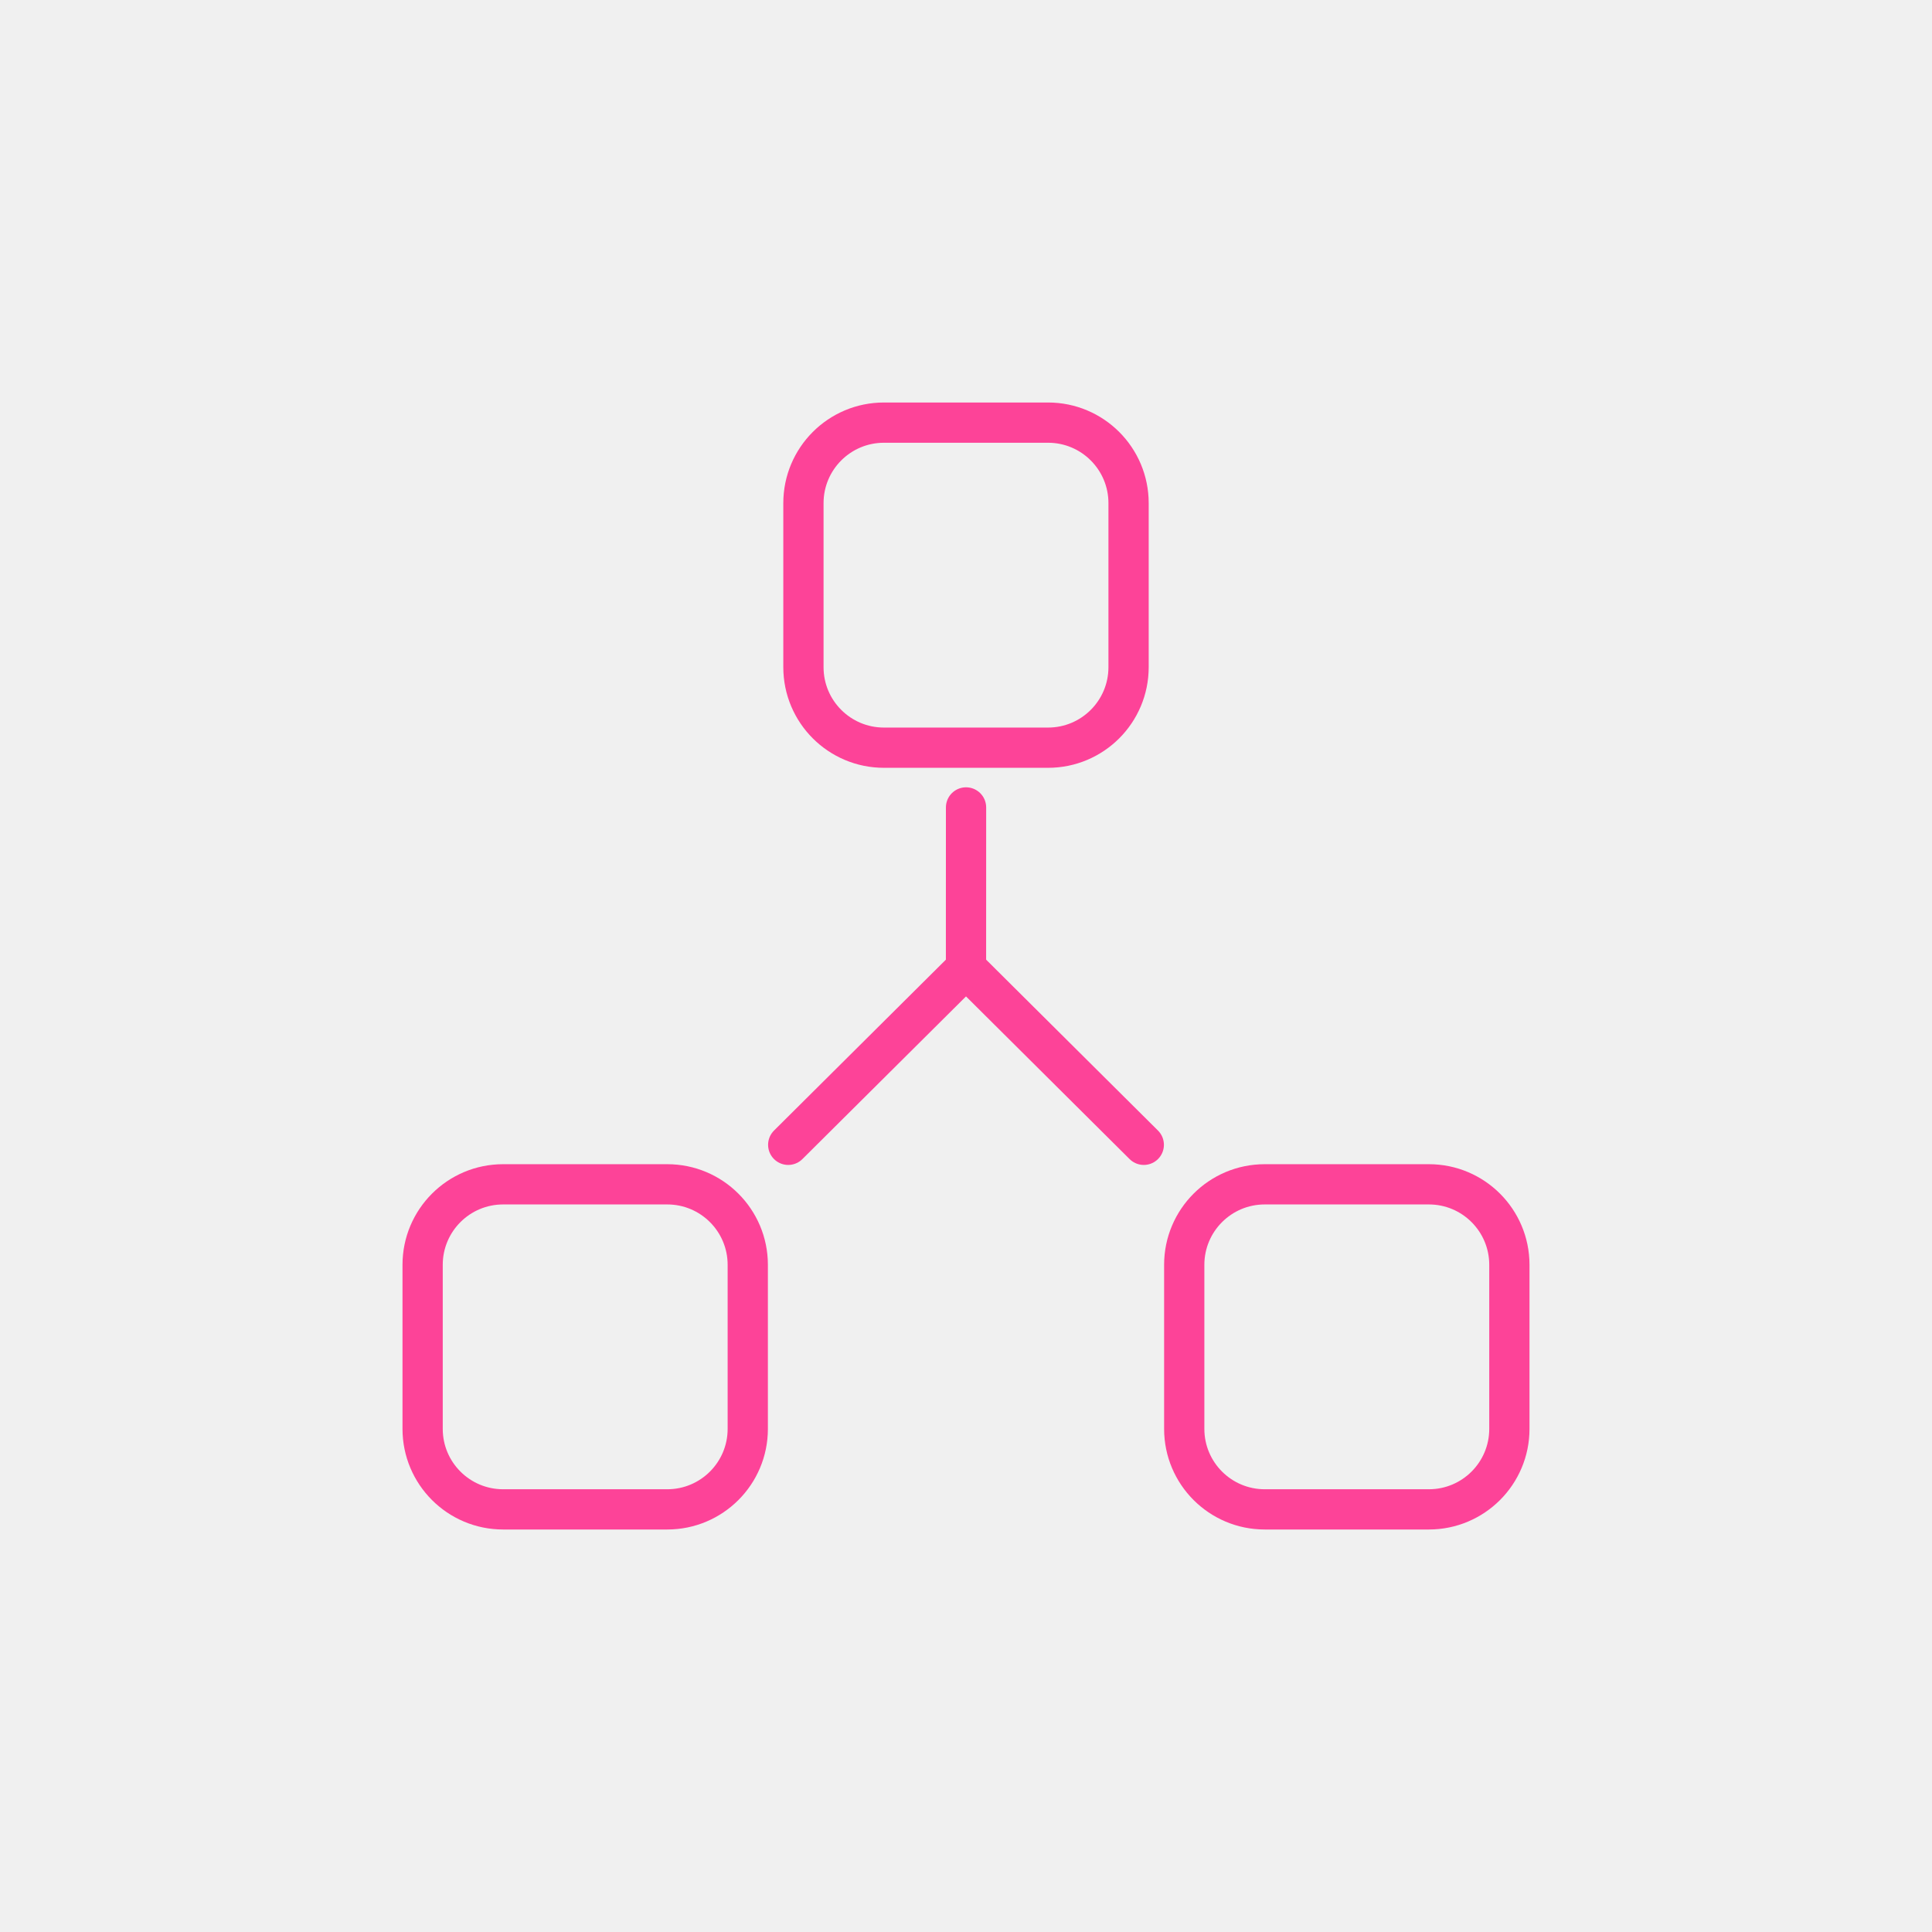
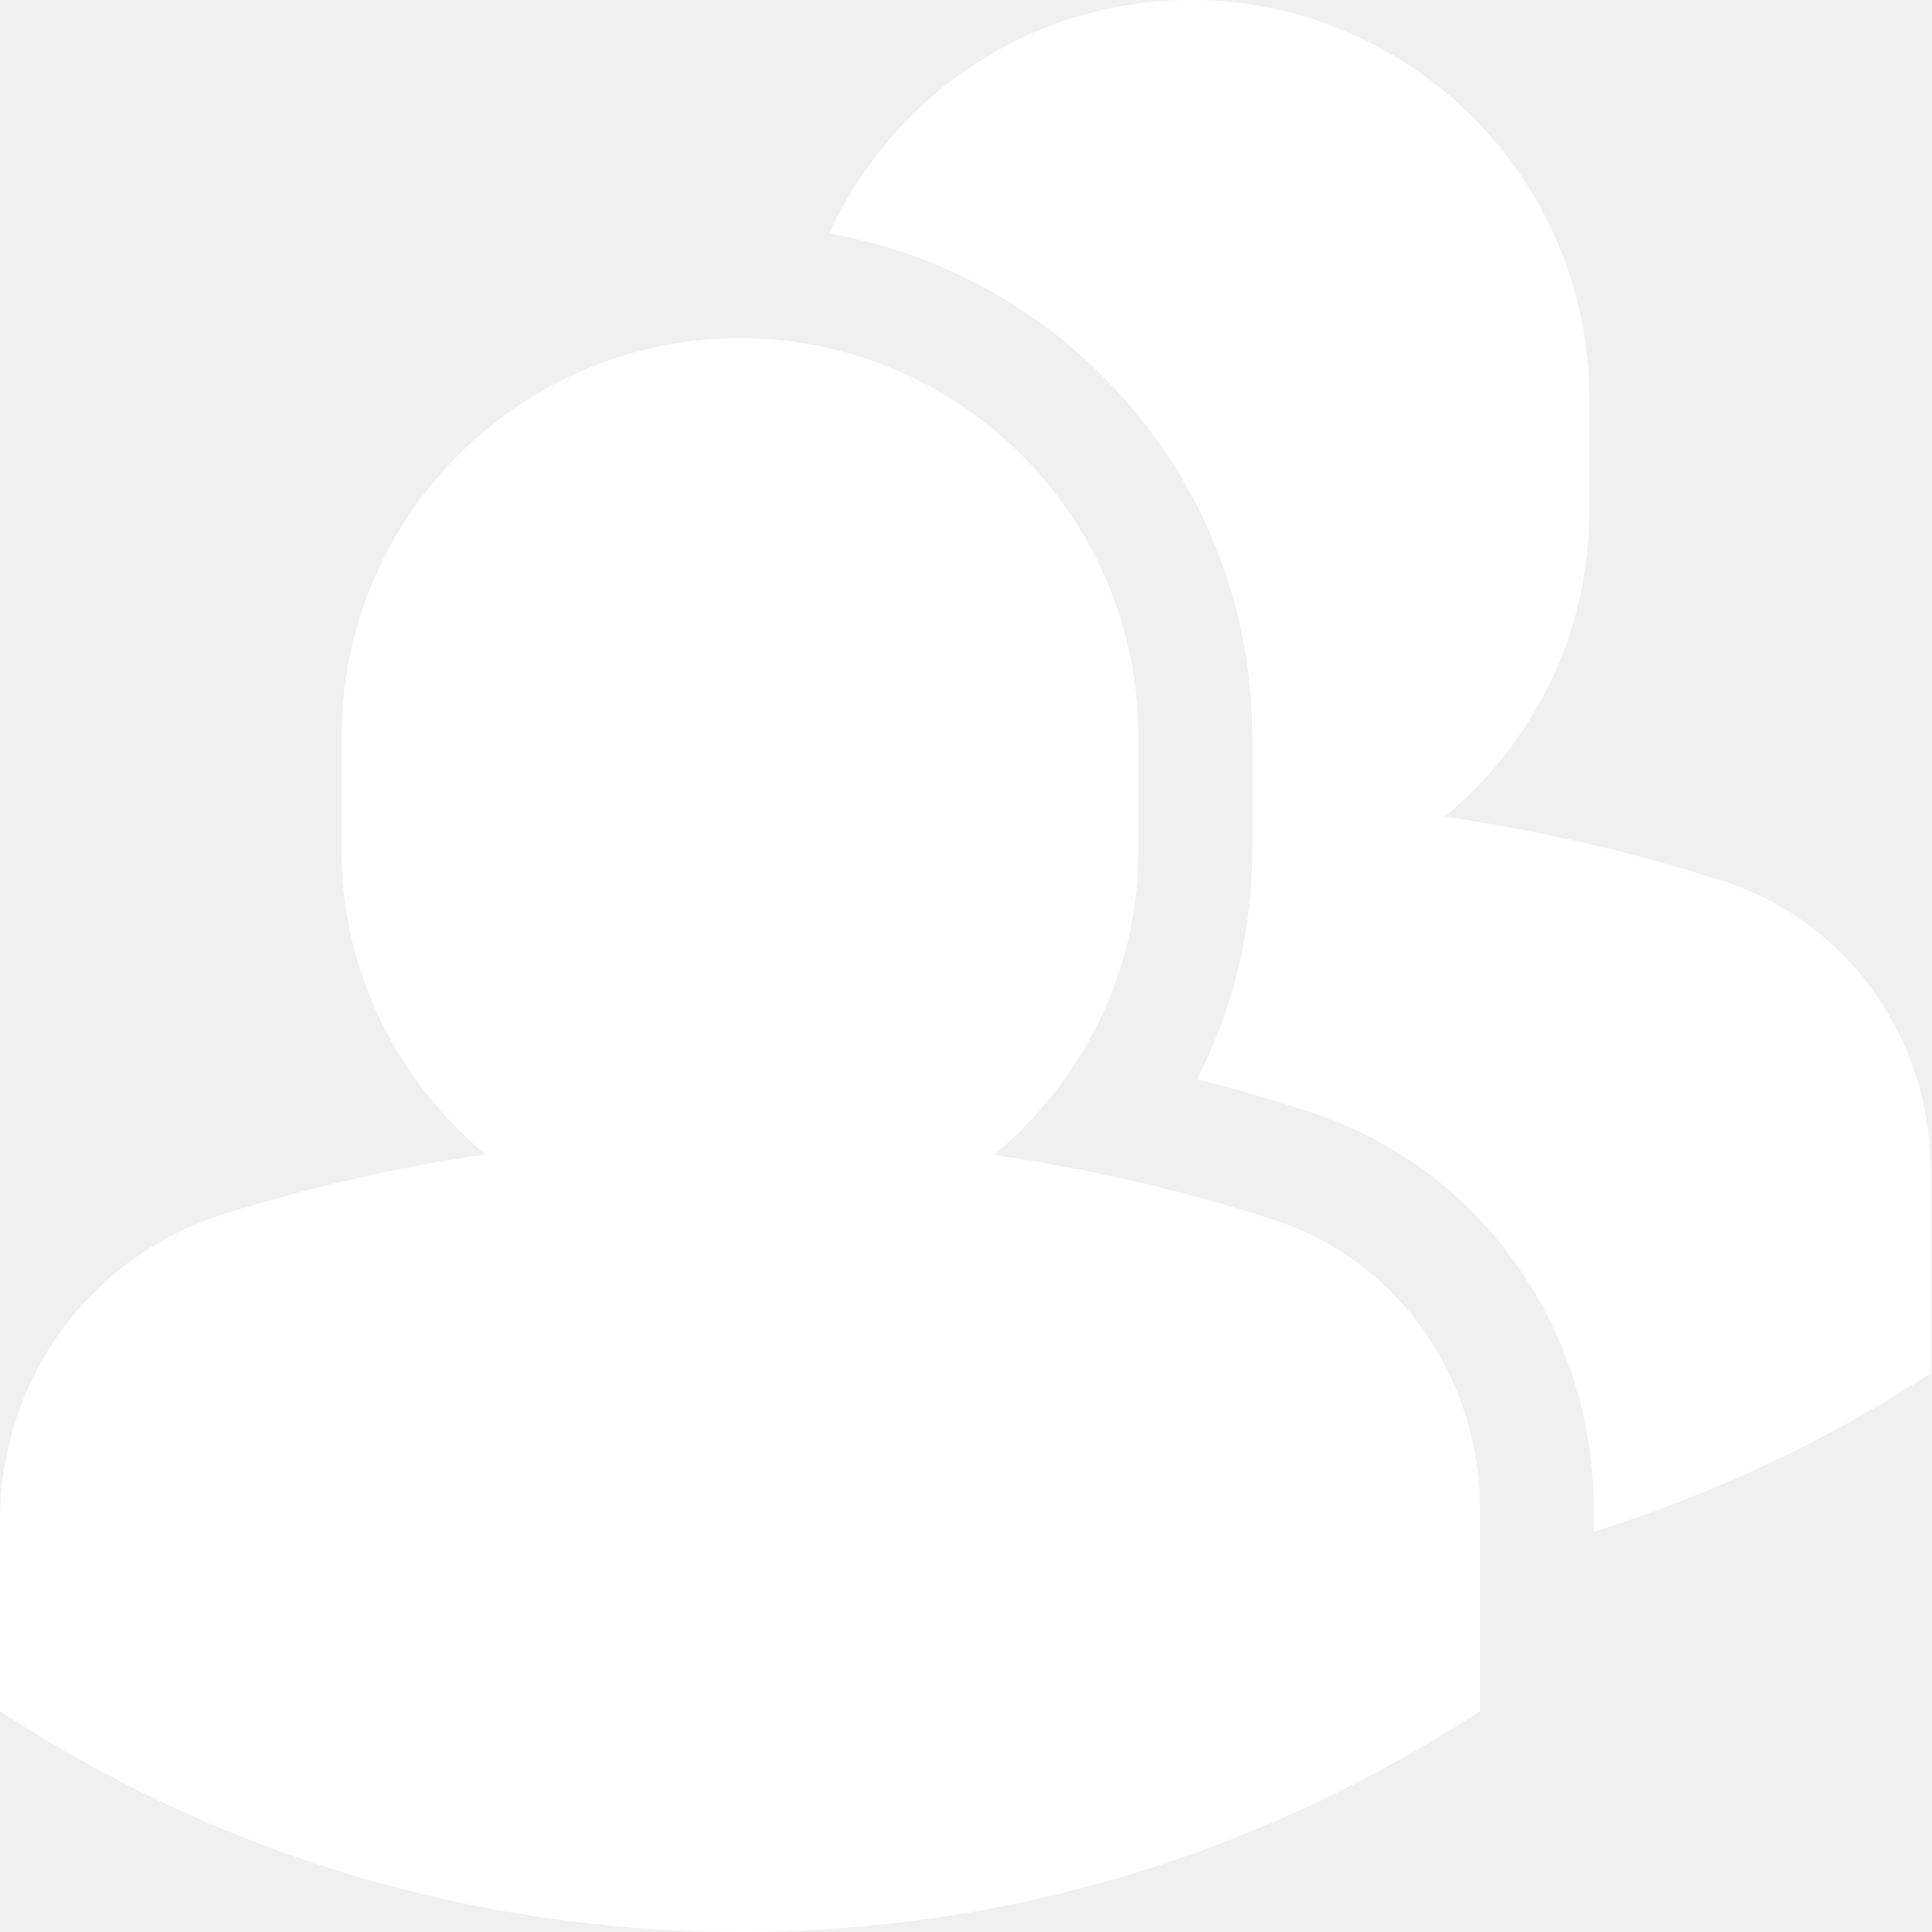
- <svg xmlns="http://www.w3.org/2000/svg" height="48" id="svg4725" version="1.1" viewBox="0 0 48 48" width="48">
-   <defs id="defs4727" />
-   <g id="layer2">
-     <g id="g4730" style="display:inline;opacity:1;enable-background:new" transform="translate(-25.75,234.0001)">
-       <rect height="8.076" id="rect4844" rx="2" ry="2" style="color:#000000;clip-rule:nonzero;display:inline;overflow:visible;visibility:visible;opacity:1;isolation:auto;mix-blend-mode:normal;color-interpolation:sRGB;color-interpolation-filters:linearRGB;solid-color:#000000;solid-opacity:1;fill:none;fill-opacity:1;fill-rule:nonzero;stroke:#fd4398;stroke-width:1;stroke-linecap:round;stroke-linejoin:miter;stroke-miterlimit:4;stroke-dasharray:none;stroke-dashoffset:0;stroke-opacity:1;color-rendering:auto;image-rendering:auto;shape-rendering:auto;text-rendering:auto;enable-background:accumulate" width="8.078" x="36.25" y="-204.576" />
-       <rect height="8.076" id="rect4842" rx="2" ry="2" style="color:#000000;clip-rule:nonzero;display:inline;overflow:visible;visibility:visible;opacity:1;isolation:auto;mix-blend-mode:normal;color-interpolation:sRGB;color-interpolation-filters:linearRGB;solid-color:#000000;solid-opacity:1;fill:none;fill-opacity:1;fill-rule:nonzero;stroke:#fd4398;stroke-width:1;stroke-linecap:round;stroke-linejoin:miter;stroke-miterlimit:4;stroke-dasharray:none;stroke-dashoffset:0;stroke-opacity:1;color-rendering:auto;image-rendering:auto;shape-rendering:auto;text-rendering:auto;enable-background:accumulate" width="8.078" x="55.172" y="-204.576" />
-       <g id="g4803" transform="translate(5.2372525e-5,0.02338765)">
-         <path d="m 45.333,-205.581 4.417,-4.392 4.417,4.392" id="path4797" style="color:#000000;clip-rule:nonzero;display:inline;overflow:visible;visibility:visible;opacity:1;isolation:auto;mix-blend-mode:normal;color-interpolation:sRGB;color-interpolation-filters:linearRGB;solid-color:#000000;solid-opacity:1;fill:none;fill-opacity:1;fill-rule:nonzero;stroke:#fd4398;stroke-width:1;stroke-linecap:round;stroke-linejoin:round;stroke-miterlimit:4;stroke-dasharray:none;stroke-dashoffset:0;stroke-opacity:1;color-rendering:auto;image-rendering:auto;shape-rendering:auto;text-rendering:auto;enable-background:accumulate" />
-         <path d="m 49.751,-213.963 -9.56e-4,3.99" id="path4801" style="color:#000000;clip-rule:nonzero;display:inline;overflow:visible;visibility:visible;opacity:1;isolation:auto;mix-blend-mode:normal;color-interpolation:sRGB;color-interpolation-filters:linearRGB;solid-color:#000000;solid-opacity:1;fill:none;fill-opacity:1;fill-rule:nonzero;stroke:#fd4398;stroke-width:1;stroke-linecap:round;stroke-linejoin:round;stroke-miterlimit:4;stroke-dasharray:none;stroke-dashoffset:0;stroke-opacity:1;color-rendering:auto;image-rendering:auto;shape-rendering:auto;text-rendering:auto;enable-background:accumulate" />
-       </g>
-       <rect height="8.076" id="rect5017" rx="2" ry="2" style="color:#000000;clip-rule:nonzero;display:inline;overflow:visible;visibility:visible;opacity:1;isolation:auto;mix-blend-mode:normal;color-interpolation:sRGB;color-interpolation-filters:linearRGB;solid-color:#000000;solid-opacity:1;fill:none;fill-opacity:1;fill-rule:nonzero;stroke:#fd4398;stroke-width:1;stroke-linecap:round;stroke-linejoin:miter;stroke-miterlimit:4;stroke-dasharray:none;stroke-dashoffset:0;stroke-opacity:1;color-rendering:auto;image-rendering:auto;shape-rendering:auto;text-rendering:auto;enable-background:accumulate" width="8.078" x="45.711" y="-223.5" />
-     </g>
+ <svg xmlns="http://www.w3.org/2000/svg" fill="#ffffff" width="800px" height="800px" viewBox="0 0 1920 1920">
+   <g id="SVGRepo_bgCarrier" stroke-width="0" />
+   <g id="SVGRepo_tracerCarrier" stroke-linecap="round" stroke-linejoin="round" />
+   <g id="SVGRepo_iconCarrier">
+     <path d="M735.385 336.094c218.24 0 395.977 177.624 395.977 395.976v113.137c0 121.96-56.568 229.78-143.57 302.526 94.13 13.916 187.354 34.959 278.315 64.6 122.414 39.825 204.664 155.676 204.664 288.159v200.364l-26.814 16.63c-148.434 92.32-392.017 202.515-708.572 202.515-174.795 0-439.76-35.186-708.685-202.514L0 1700.856v-189.39c0-140.629 89.264-263.042 221.973-304.79 85.418-26.7 172.533-46.498 260.327-59.509-86.55-72.746-142.891-180.339-142.891-301.96V732.07c0-218.352 177.623-395.976 395.976-395.976ZM1183.405 0c218.24 0 395.976 177.624 395.976 395.977v113.136c0 121.96-56.568 229.893-143.57 302.526 94.13 13.916 187.241 35.072 278.316 64.6 122.413 40.051 204.663 155.79 204.663 288.272v200.364l-26.7 16.631c-77.612 48.31-181.81 101.03-308.183 140.742v-21.723c0-181.696-113.589-340.766-282.727-395.75a1720.133 1720.133 0 0 0-111.553-32.244c35.751-69.805 54.871-147.416 54.871-227.29V732.104c0-250.483-182.036-457.975-420.414-500.175C886.762 95.487 1023.656 0 1183.404 0Z" fill-rule="evenodd" />
  </g>
</svg>
